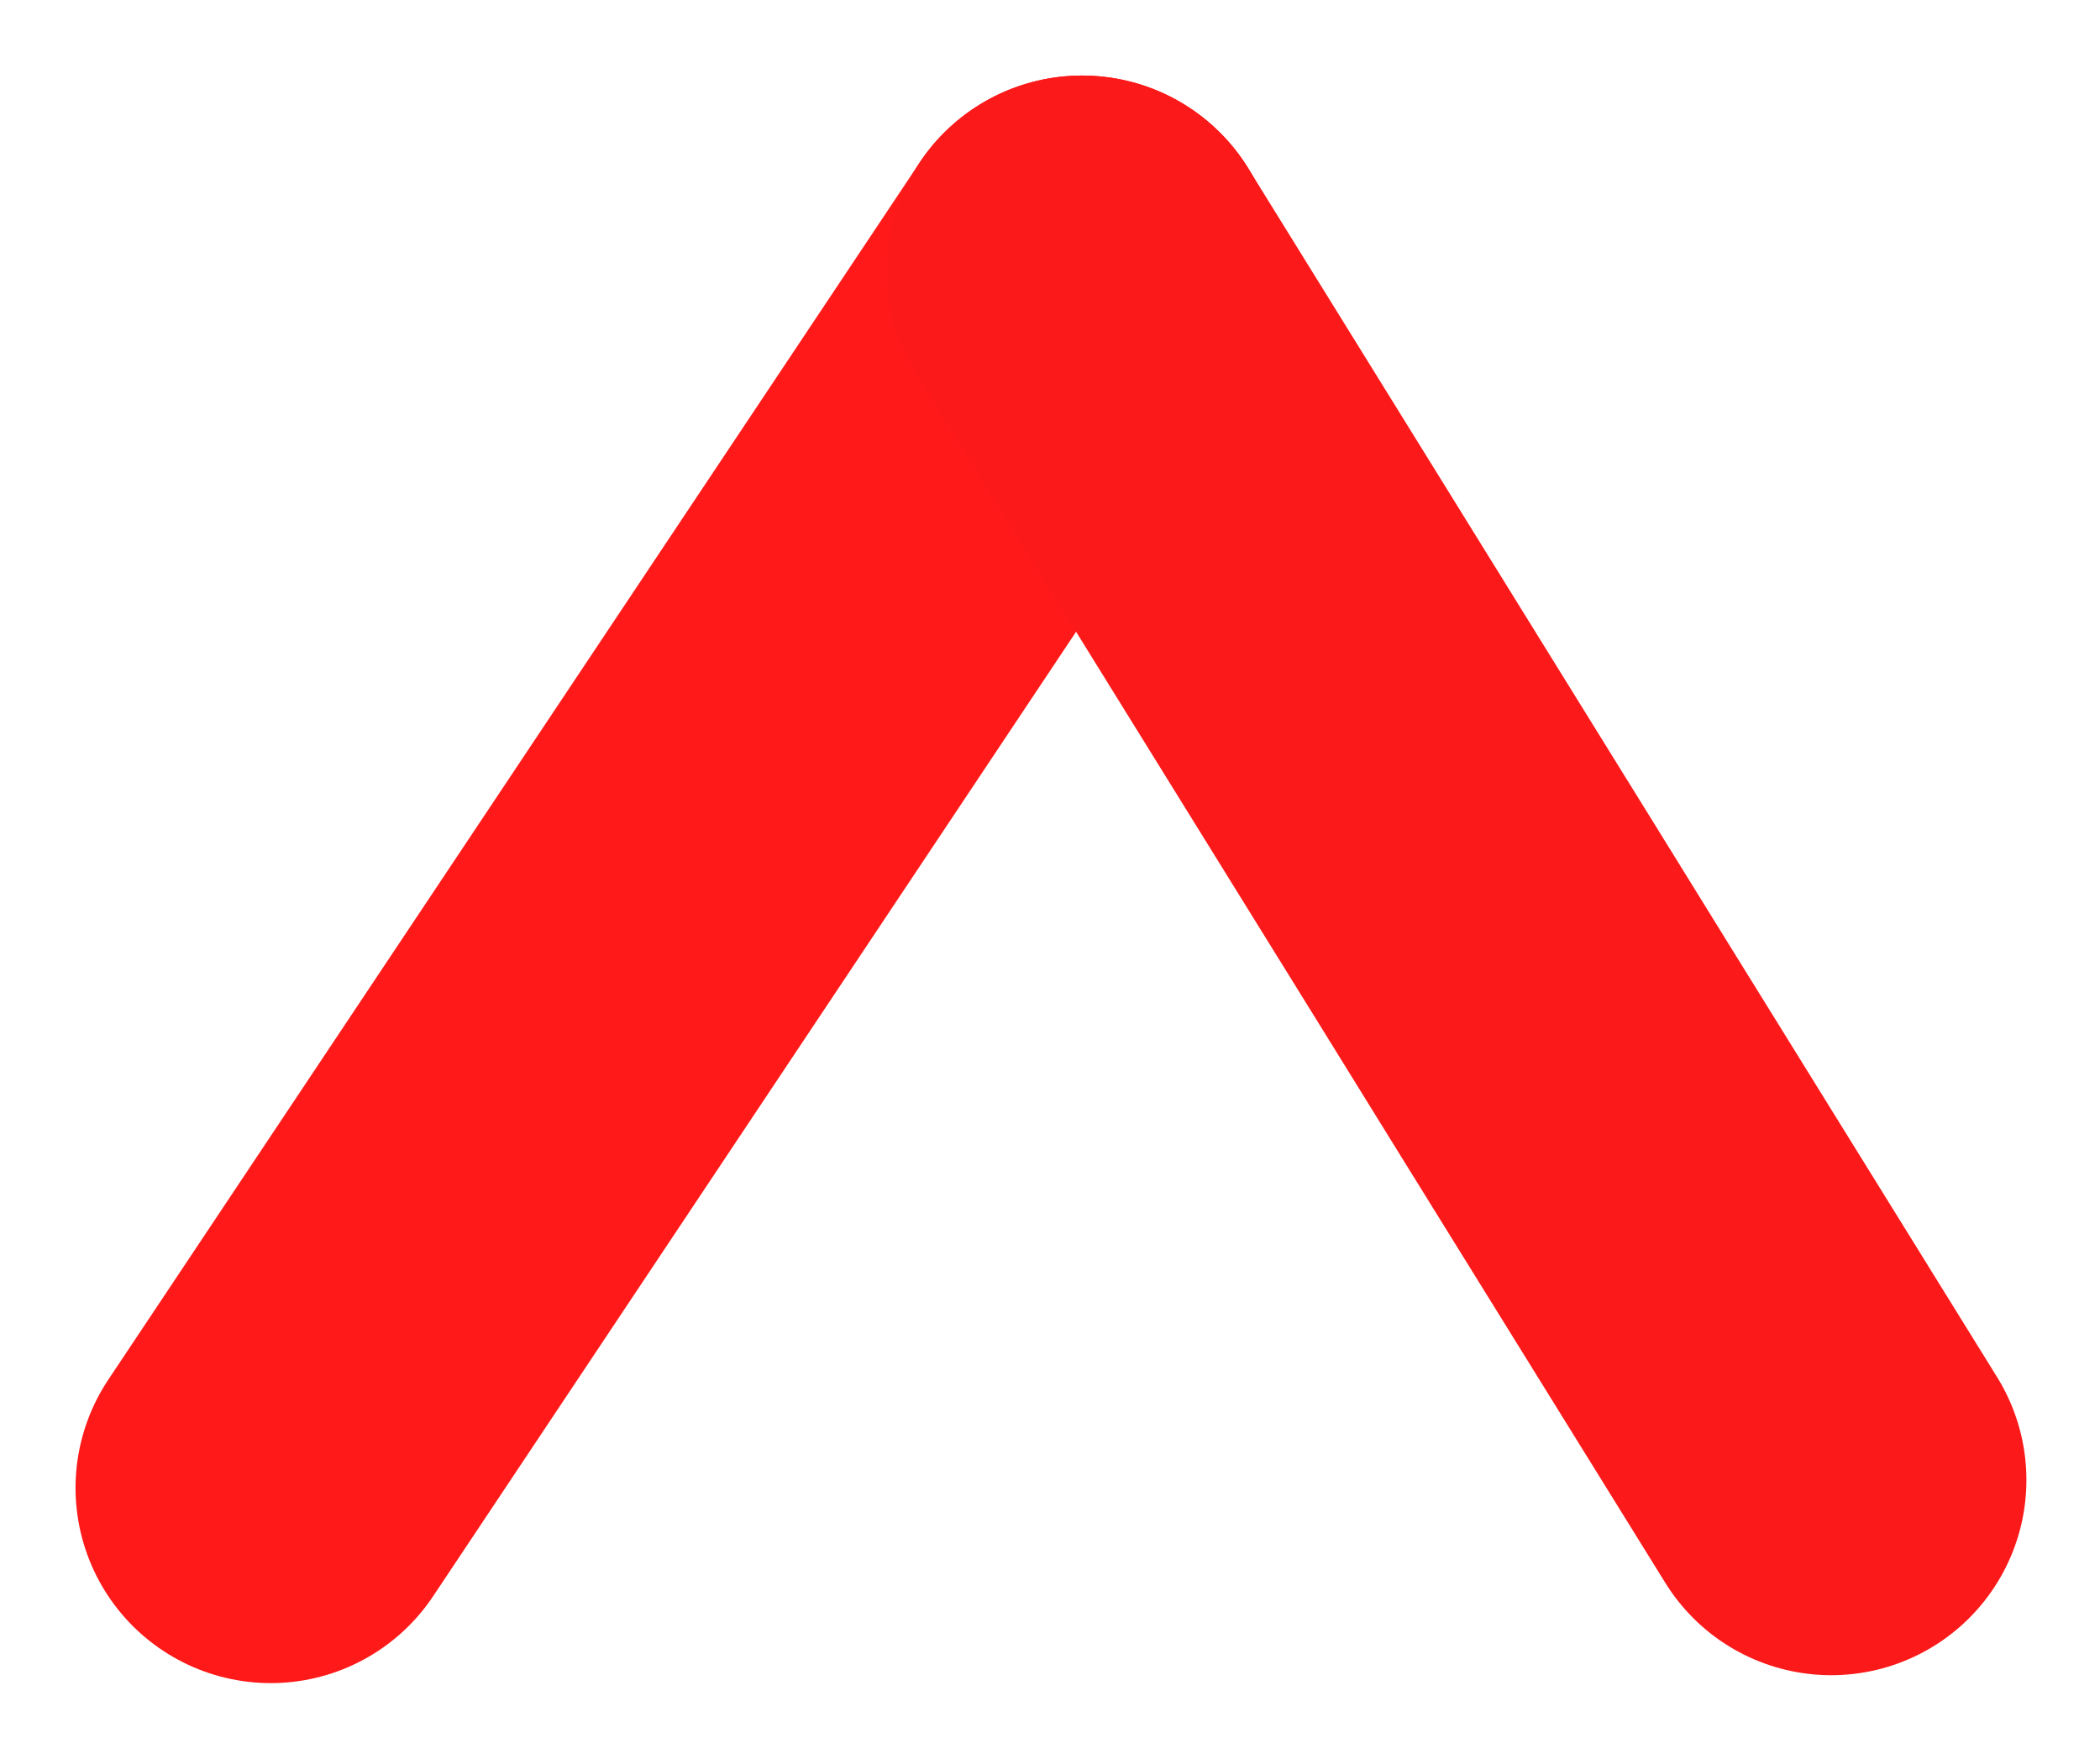
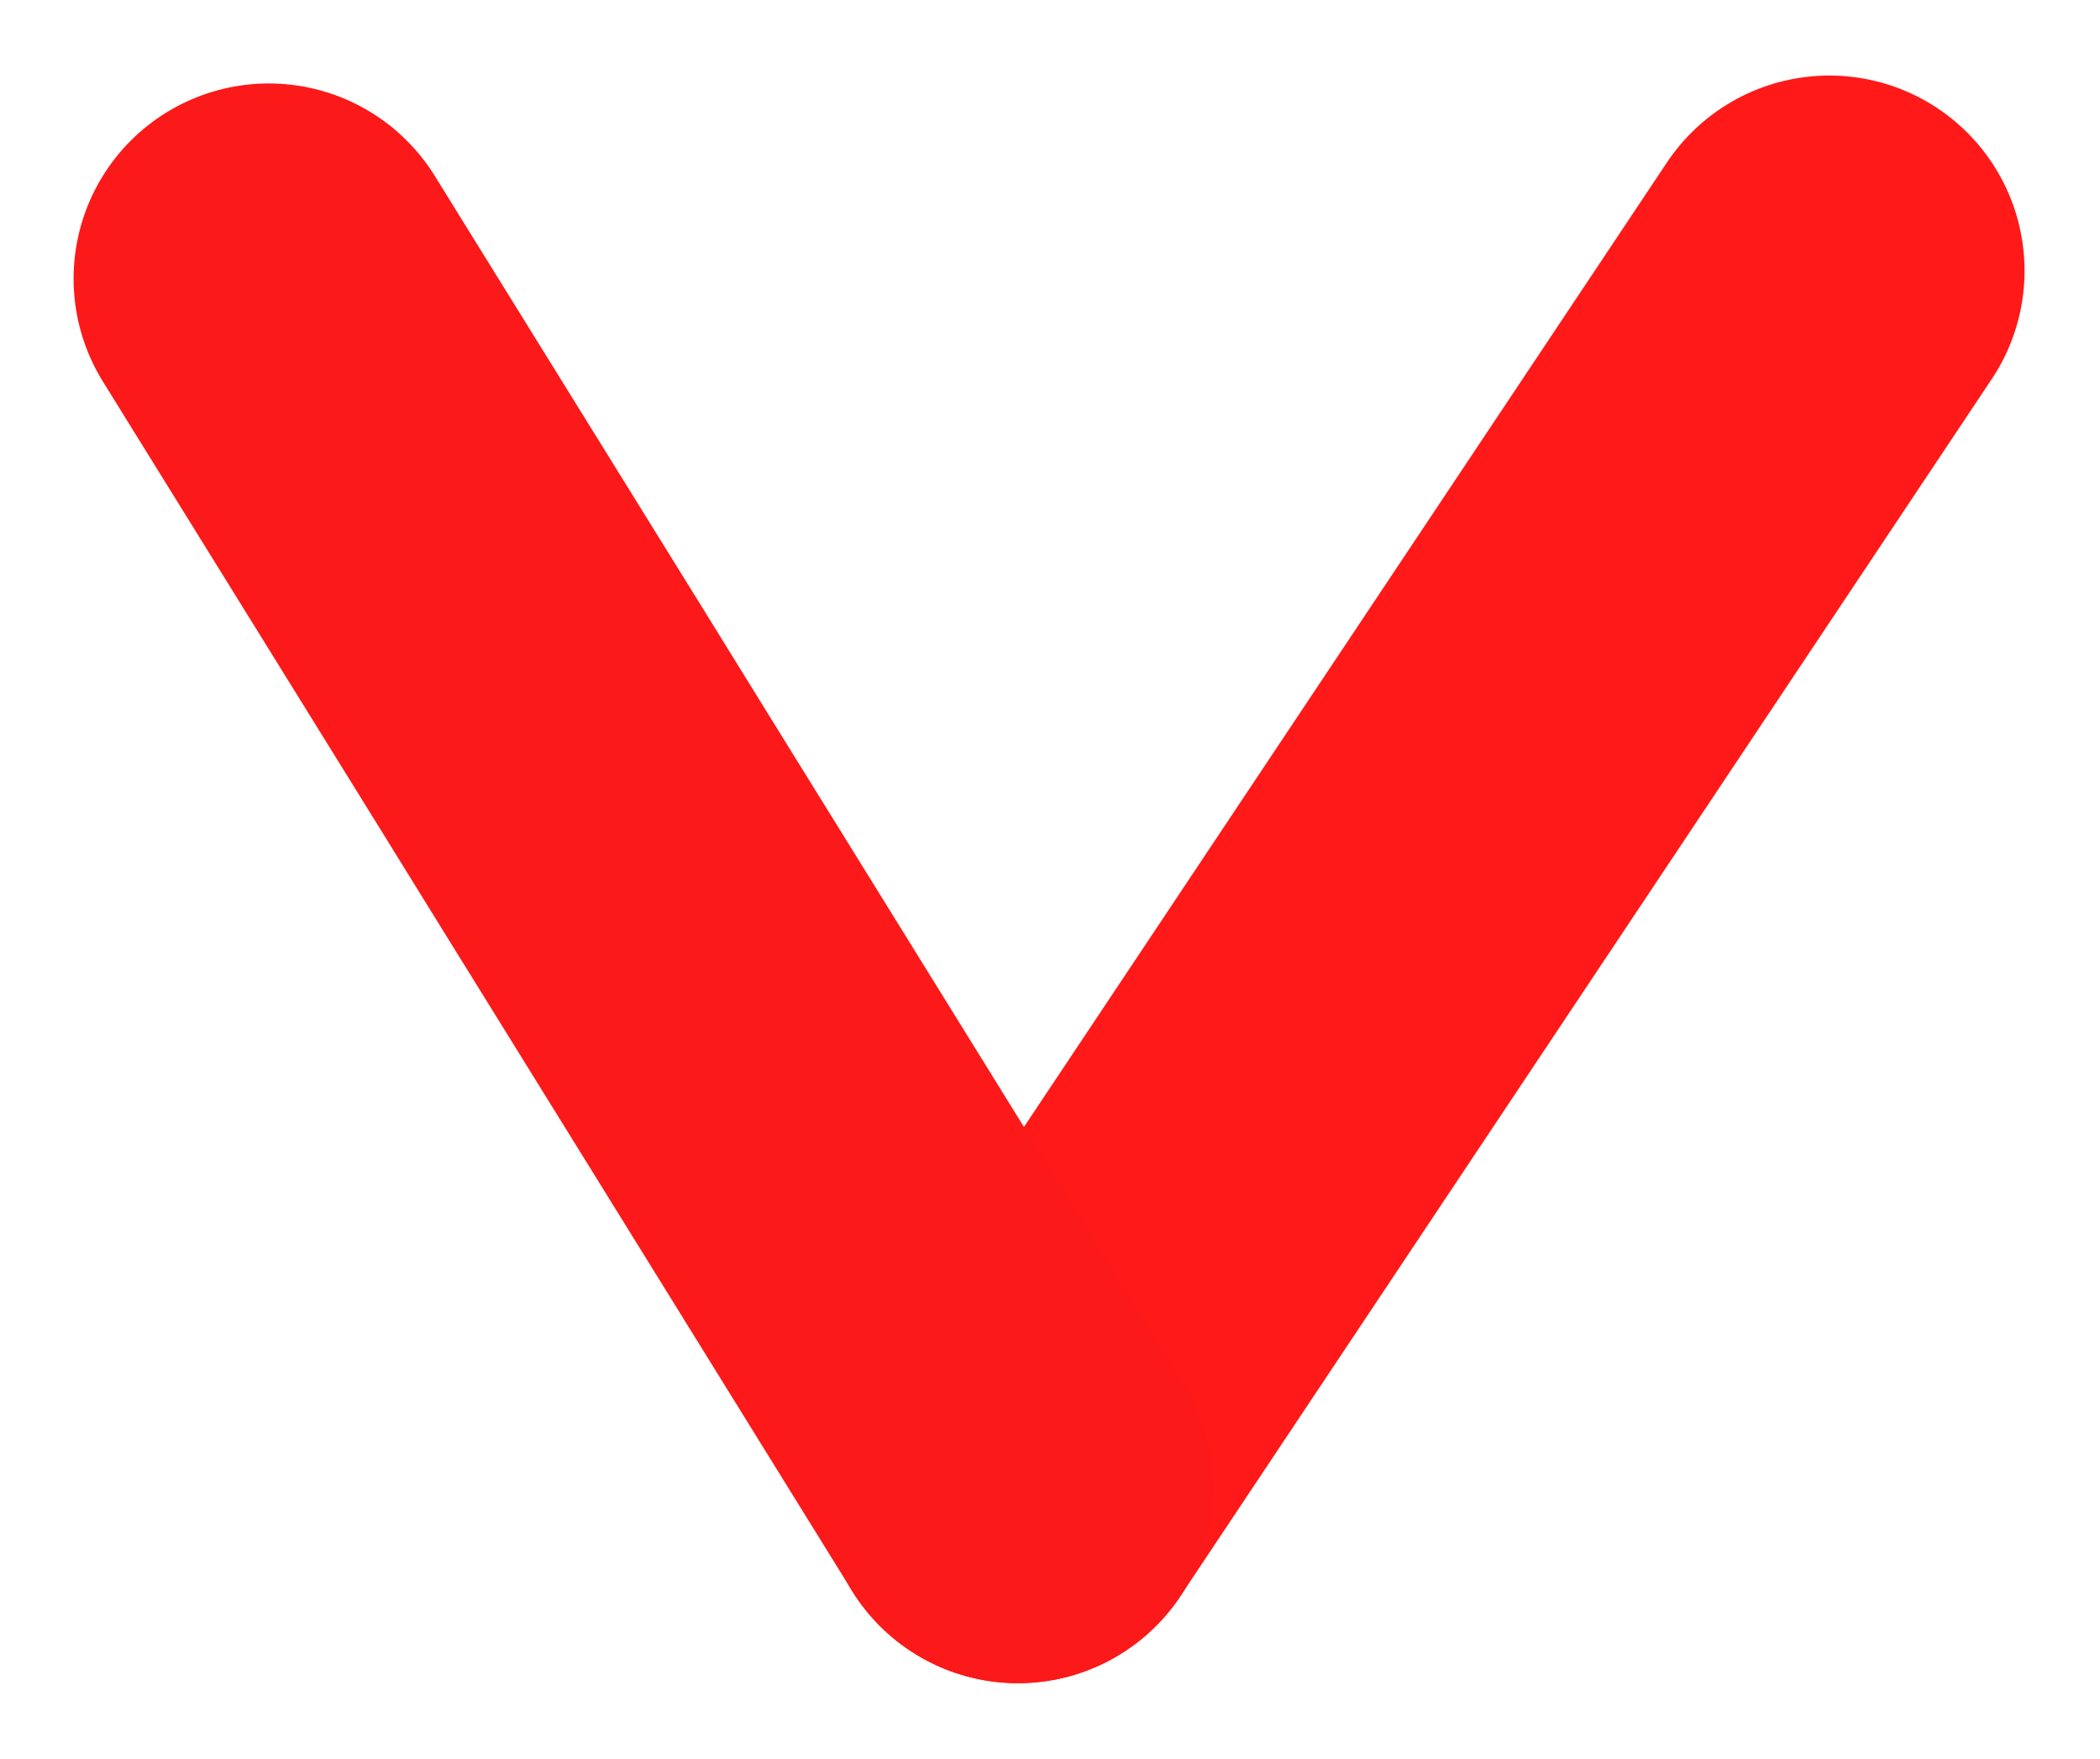
- <svg xmlns="http://www.w3.org/2000/svg" width="21.517" height="18.018" viewBox="0 0 21.517 18.018">
-   <g id="그룹_361" data-name="그룹 361" transform="translate(-604.726 -1120.726)" opacity="0.9">
+ <svg xmlns="http://www.w3.org/2000/svg" width="21.516" height="18.018" viewBox="0 0 21.516 18.018">
+   <g id="그룹_361" data-name="그룹 361" transform="translate(626.243 1138.745) rotate(180)" opacity="0.9">
    <line id="선_76" data-name="선 76" x1="8.314" y2="12.471" transform="translate(607.5 1123.5)" fill="none" stroke="red" stroke-linecap="round" stroke-width="4" />
-     <path id="패스_98" data-name="패스 98" d="M0,0,3.359,5.422l.8,1.291L4.949,7.99l2.727,4.4" transform="translate(615.813 1123.5)" fill="red" stroke="#fc0000" stroke-linecap="round" stroke-width="4" />
+     <path id="패스_98" data-name="패스 98" d="M0,0,3.359,5.422l.8,1.291.79,1.277,2.727,4.4" transform="translate(615.813 1123.5)" fill="red" stroke="#fc0000" stroke-linecap="round" stroke-width="4" />
  </g>
</svg>
